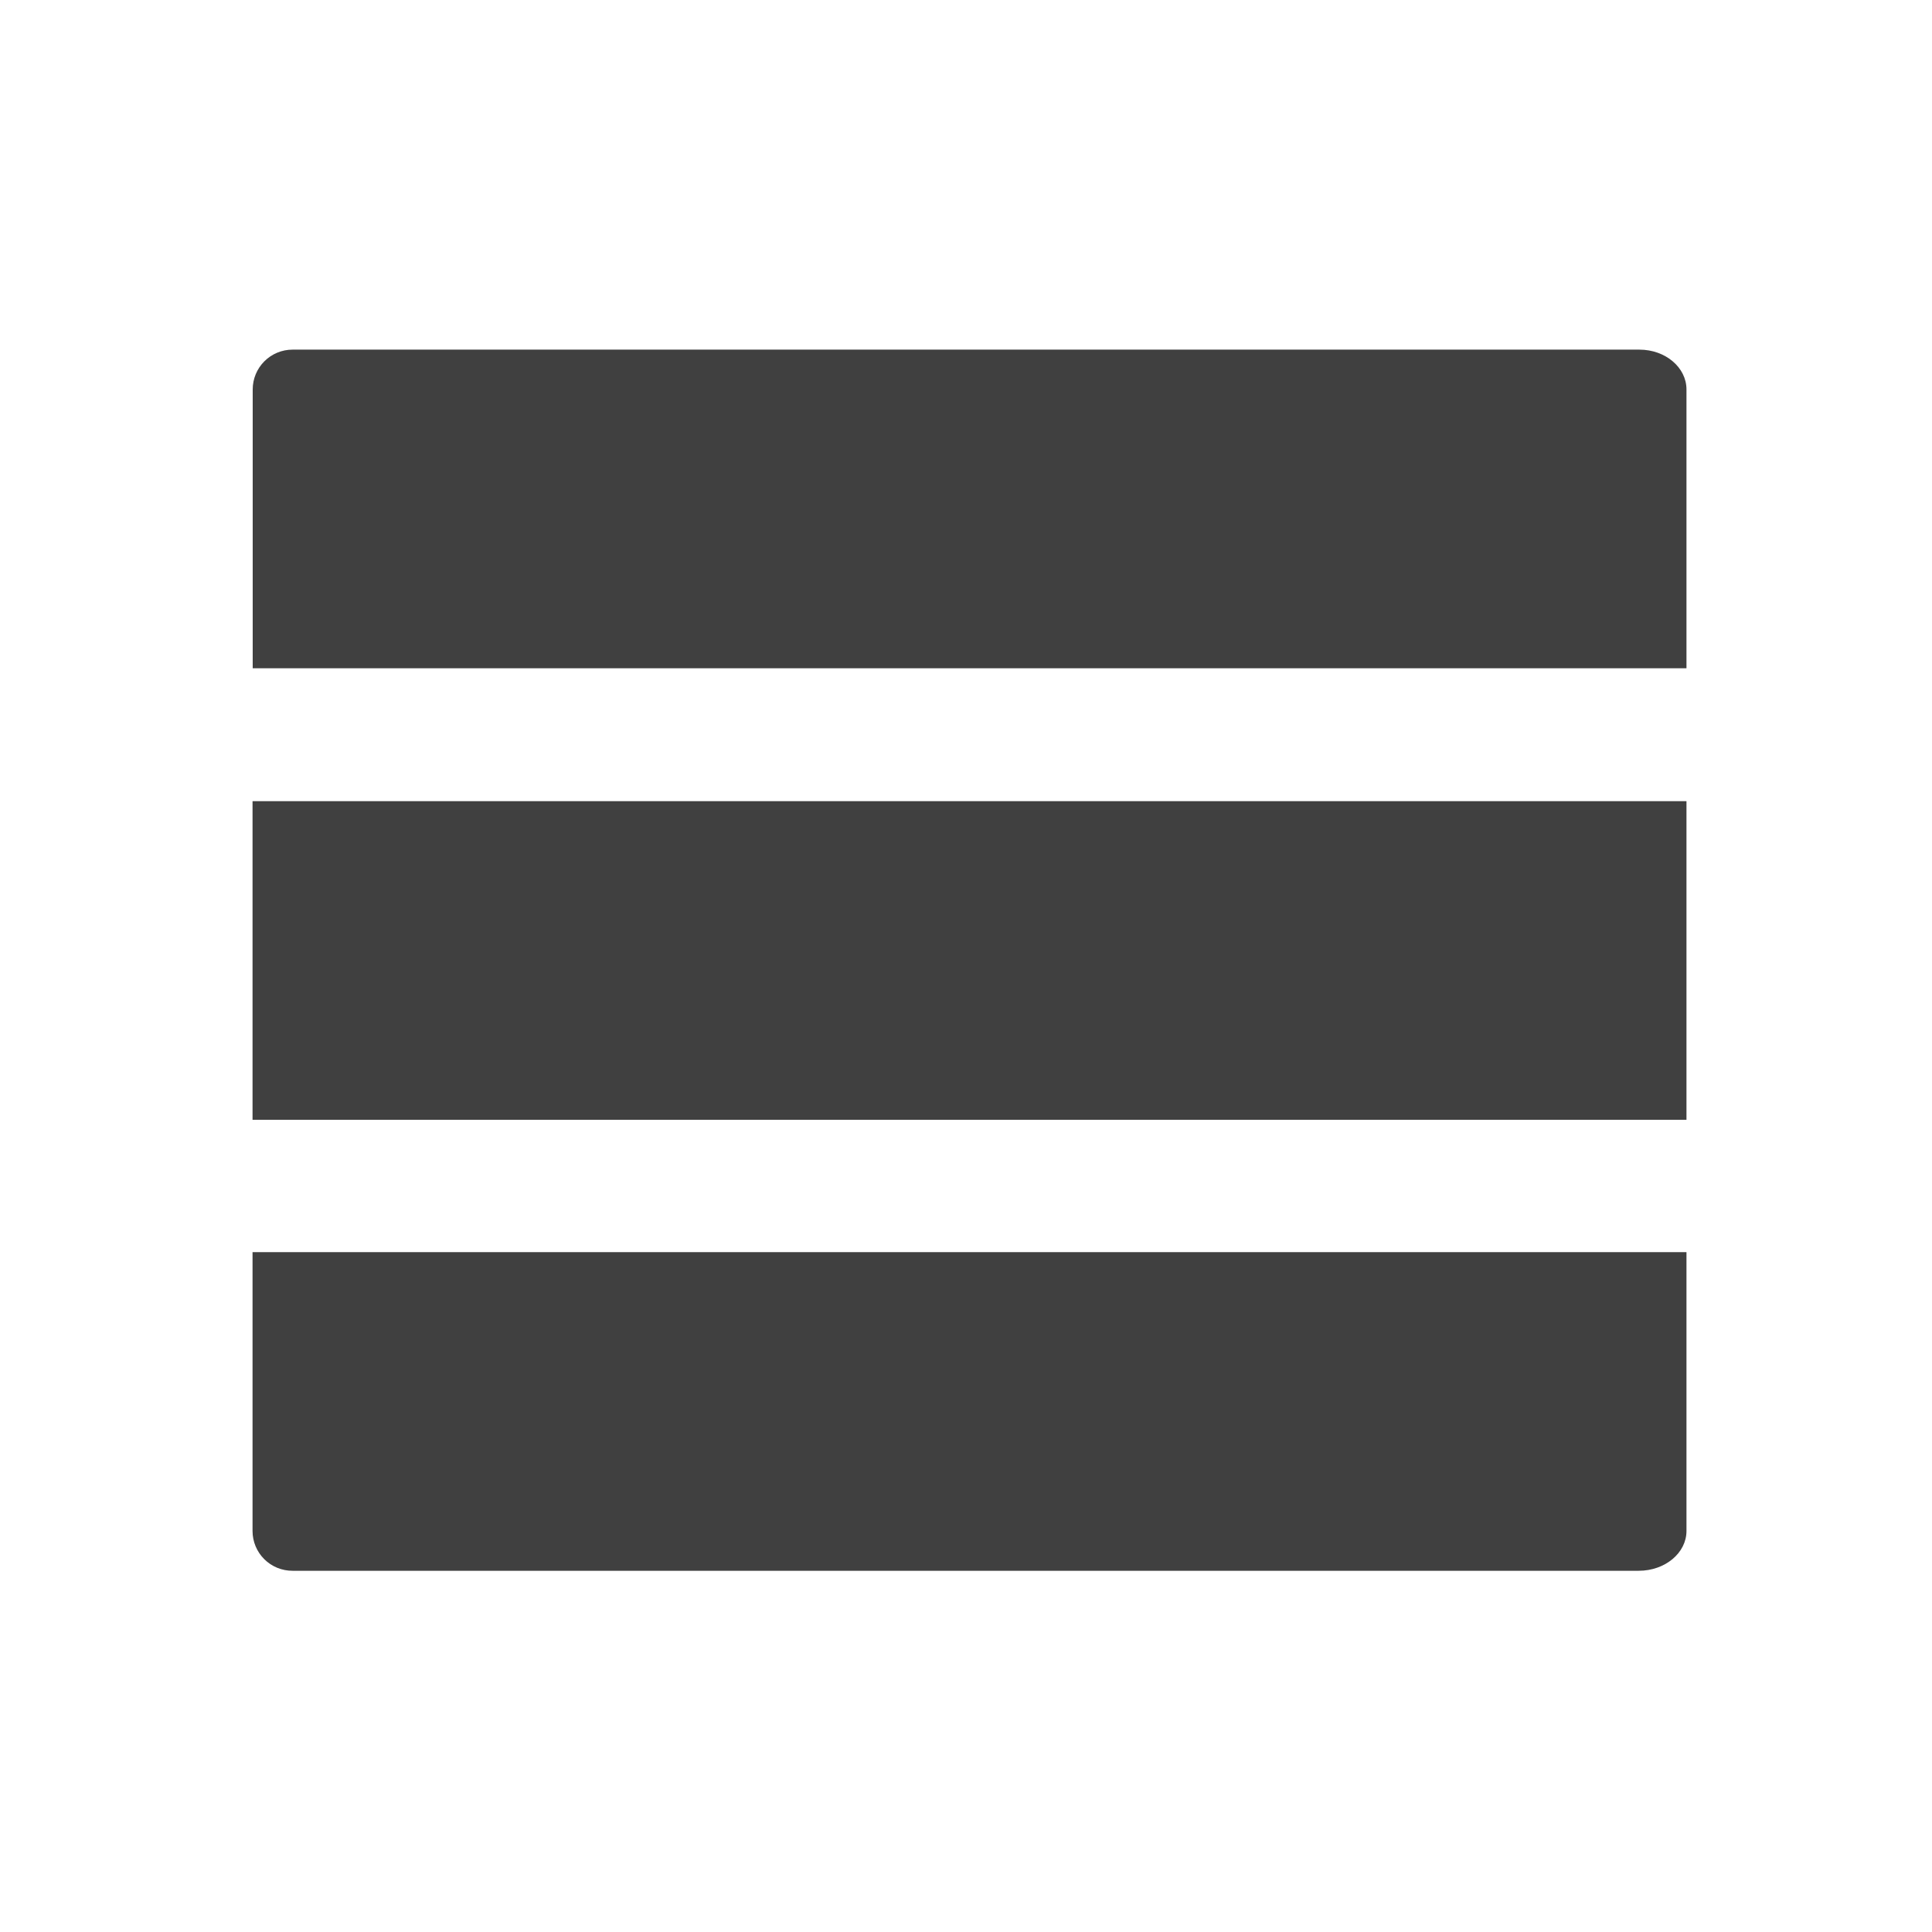
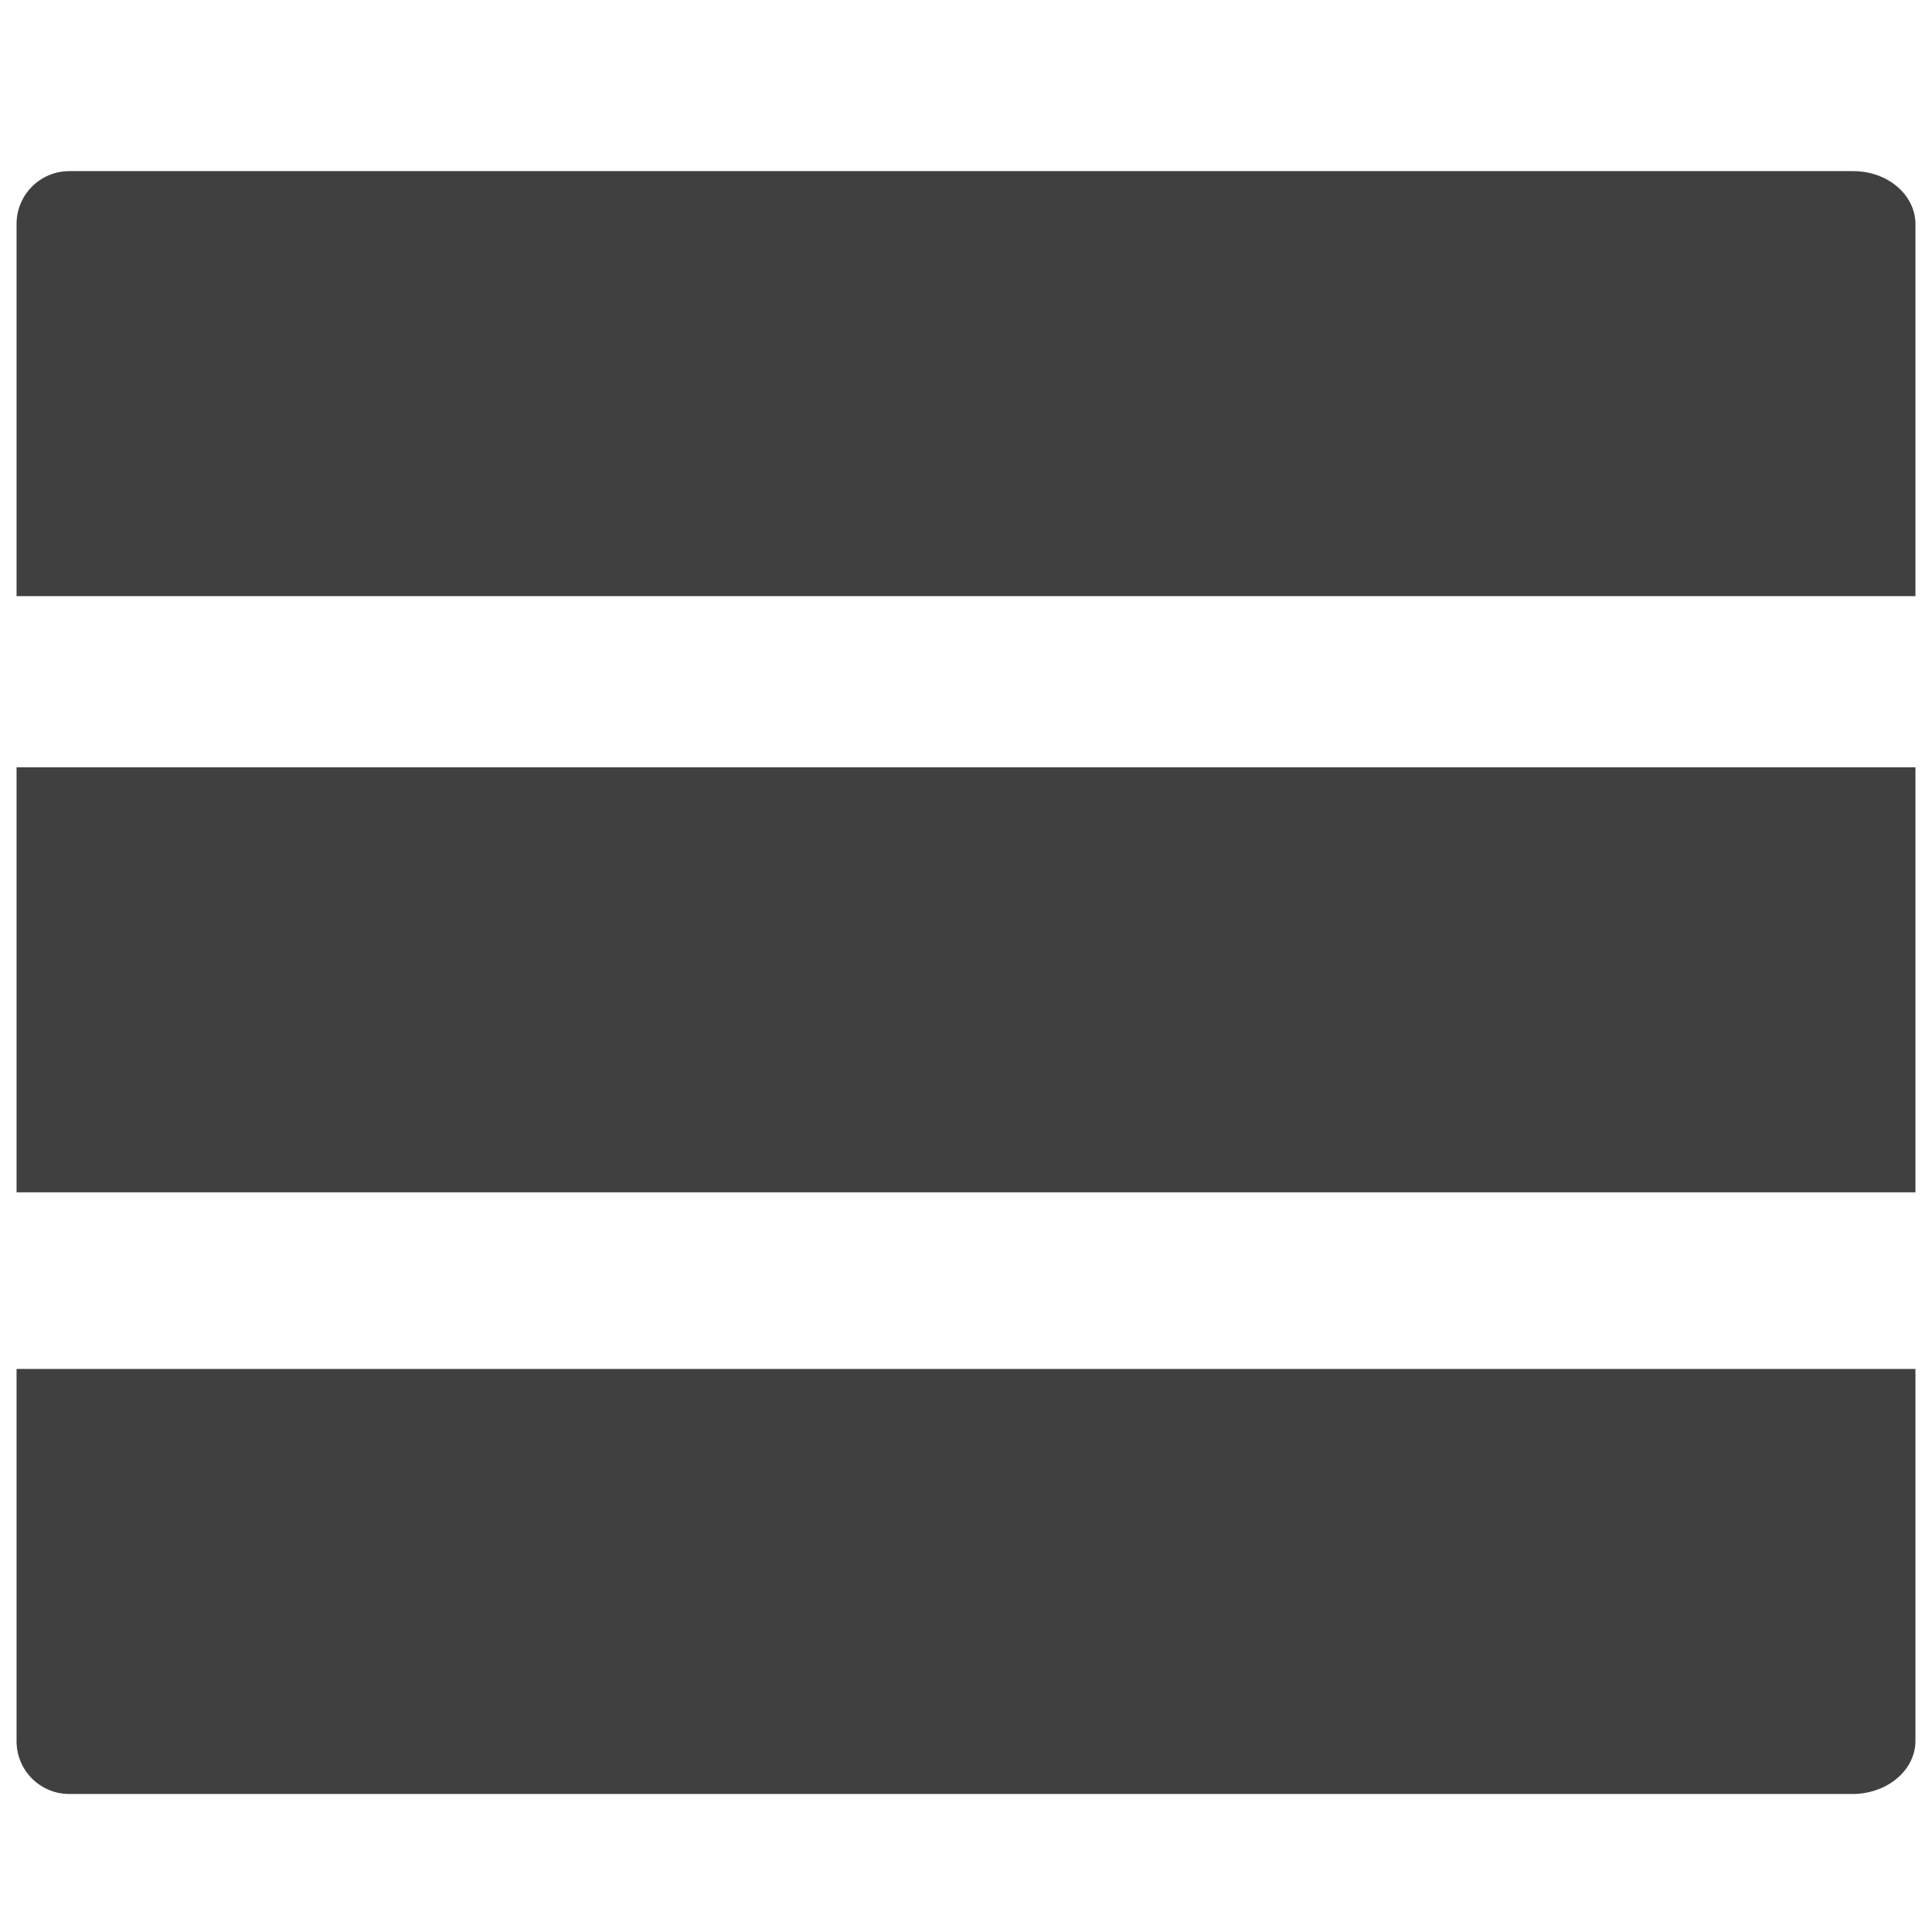
- <svg xmlns="http://www.w3.org/2000/svg" id="Layer_1" data-name="Layer 1" viewBox="0 0 350 350">
+ <svg xmlns="http://www.w3.org/2000/svg" role="img" aria-labelledby="List view" viewBox="0 0 350 350">
  <defs>
    <style>.cls-1{opacity:0.75;}</style>
  </defs>
-   <polygon class="cls-1" points="116.31 145.14 107.78 145.14 45.75 145.14 45.75 202.86 107.78 202.86 116.31 202.86 305.52 202.86 305.52 145.14 116.31 145.14" />
-   <path class="cls-1" d="M297,63.34H53a7.21,7.21,0,0,0-7.22,7.21v50.51H305.52V70.55C305.52,66.57,301.71,63.34,297,63.34Z" />
-   <path class="cls-1" d="M116.31,226.84H45.75v50.51A7.21,7.21,0,0,0,53,284.56H296.88c4.77,0,8.64-3.23,8.64-7.21V226.84Z" />
+   <g id="list-view" data-name="List view">
+     <polygon class="cls-1" points="96.43 139 85.13 139 3 139 3 216 85.13 216 96.43 216 347 216 347 139 96.43 139" />
+     <path class="cls-1" d="M335.71,31H12.56A9.56,9.56,0,0,0,3,40.56V108H347V40.62C347,35.31,342,31,335.71,31Z" />
+     <path class="cls-1" d="M96.43,248H3v67.44A9.56,9.56,0,0,0,12.56,325h323c6.32,0,11.44-4.31,11.44-9.62V248Z" />
+   </g>
</svg>
